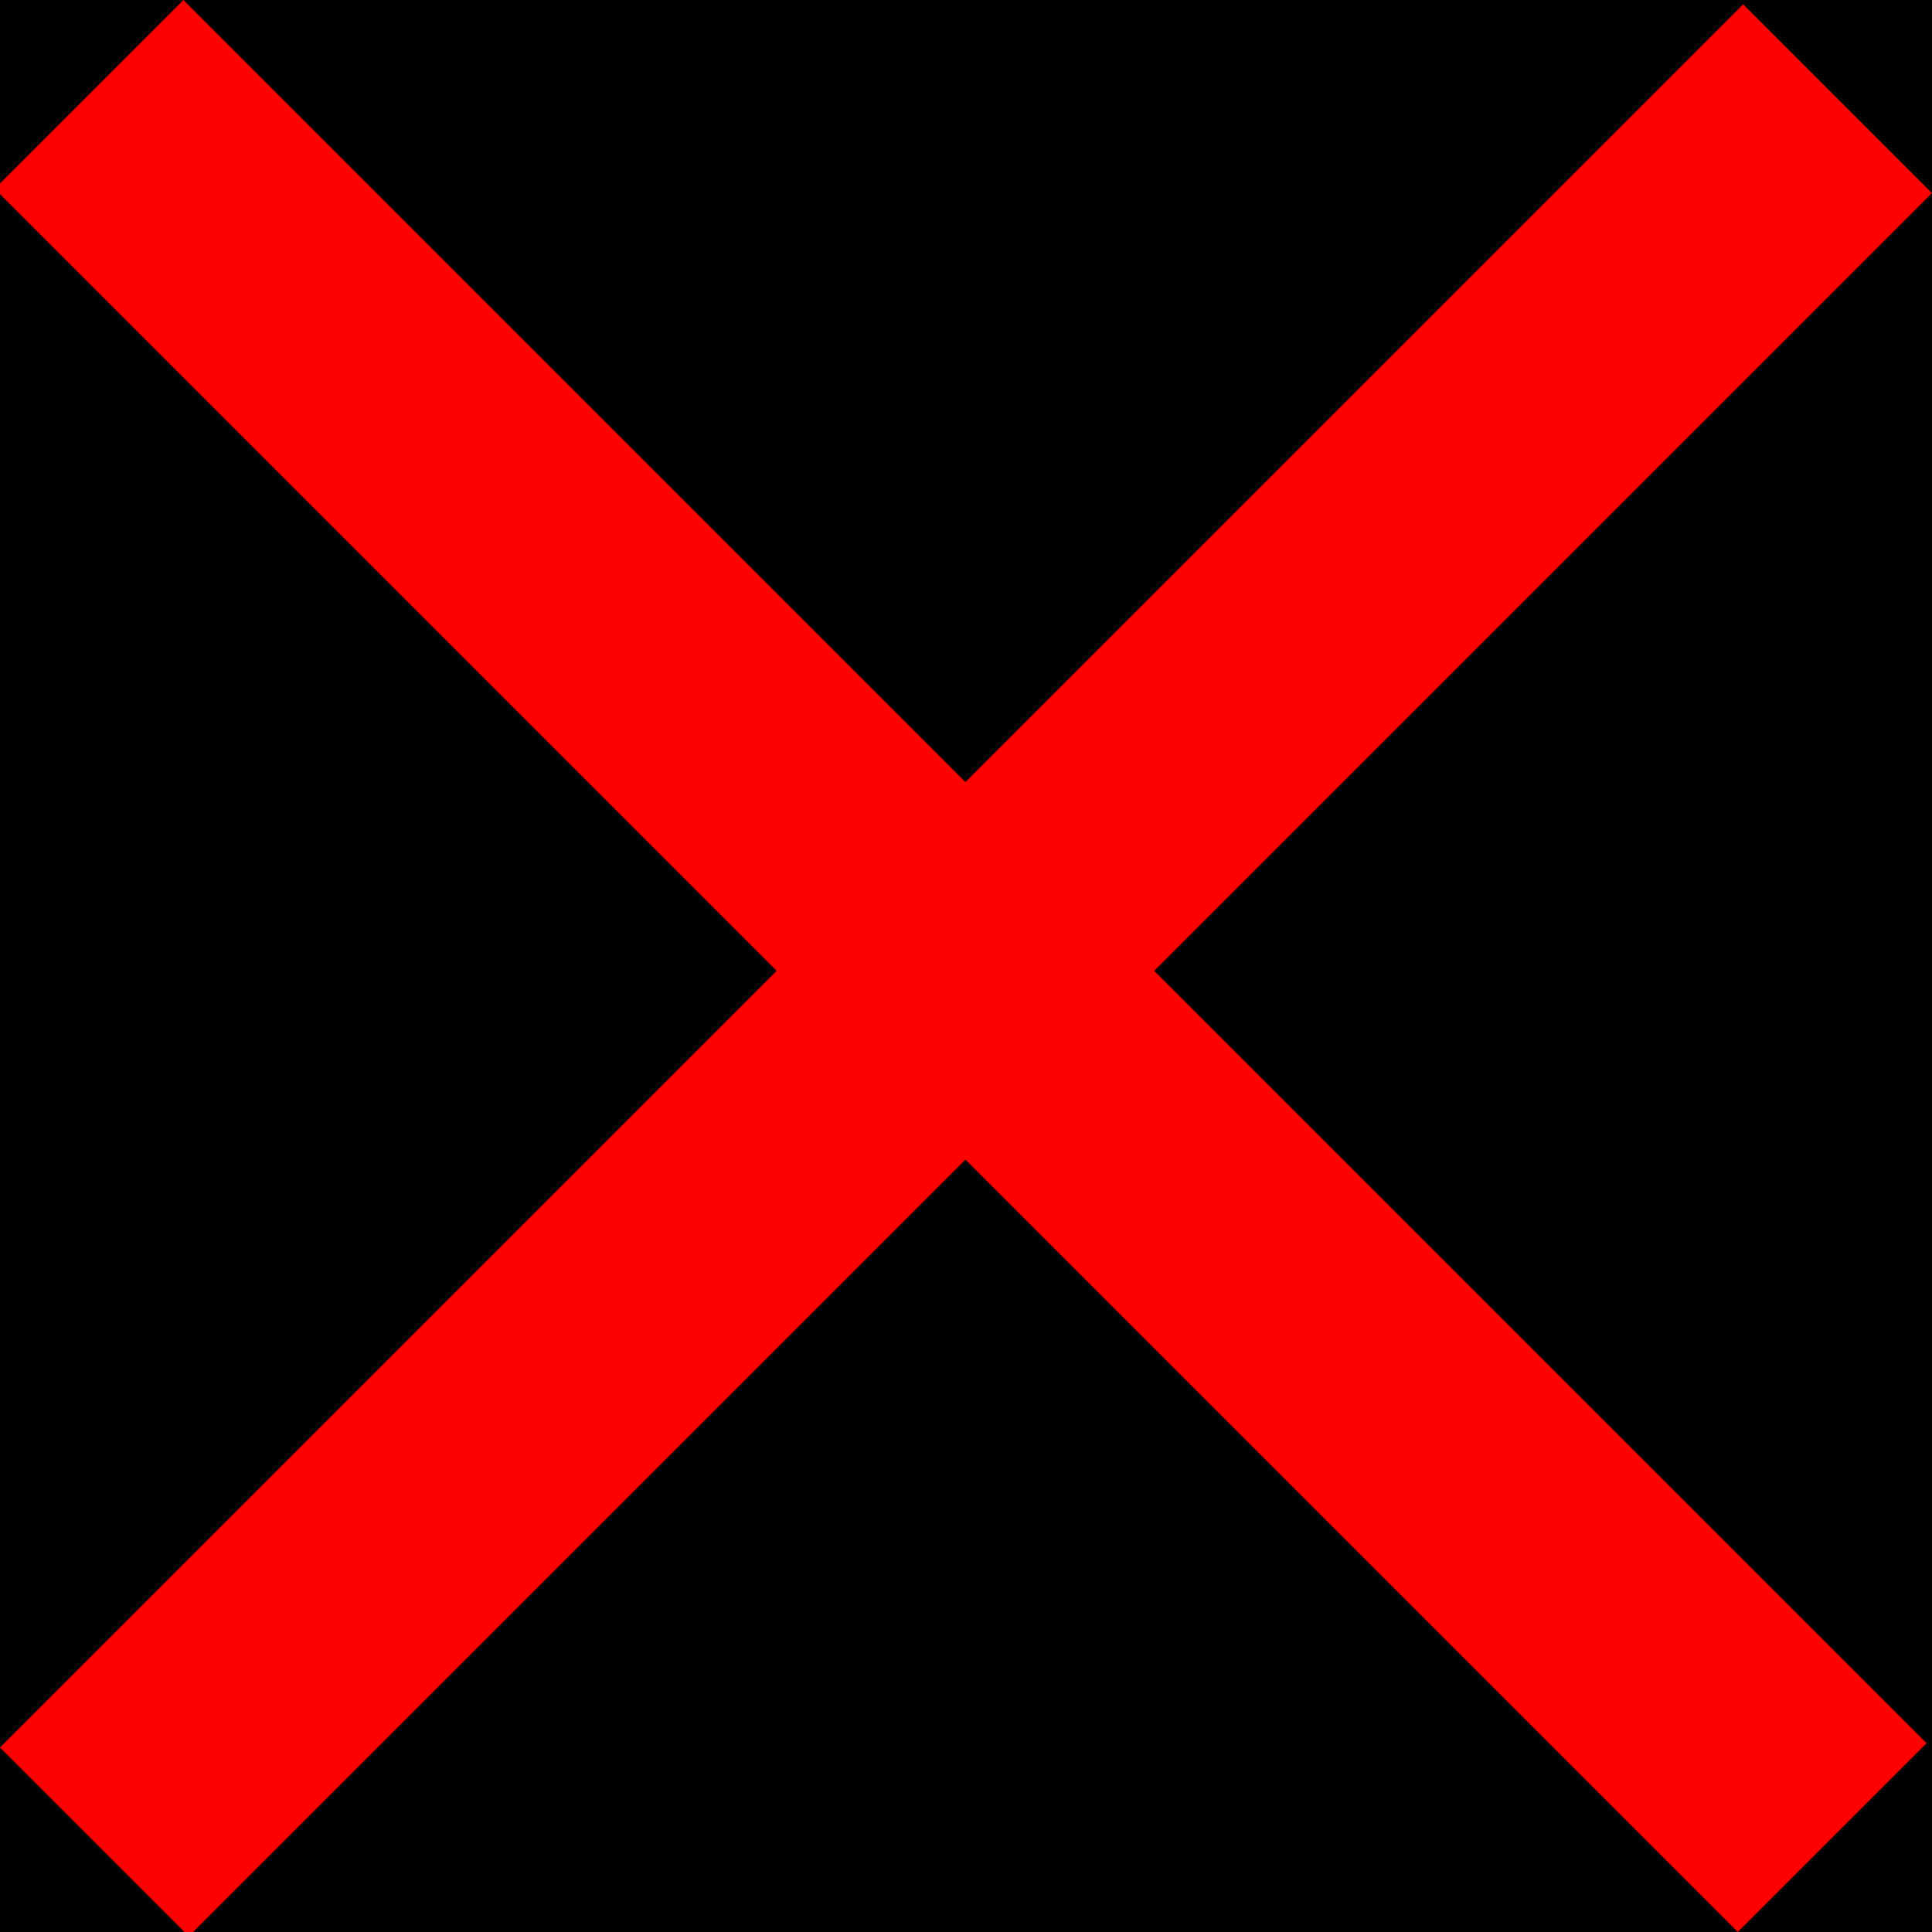
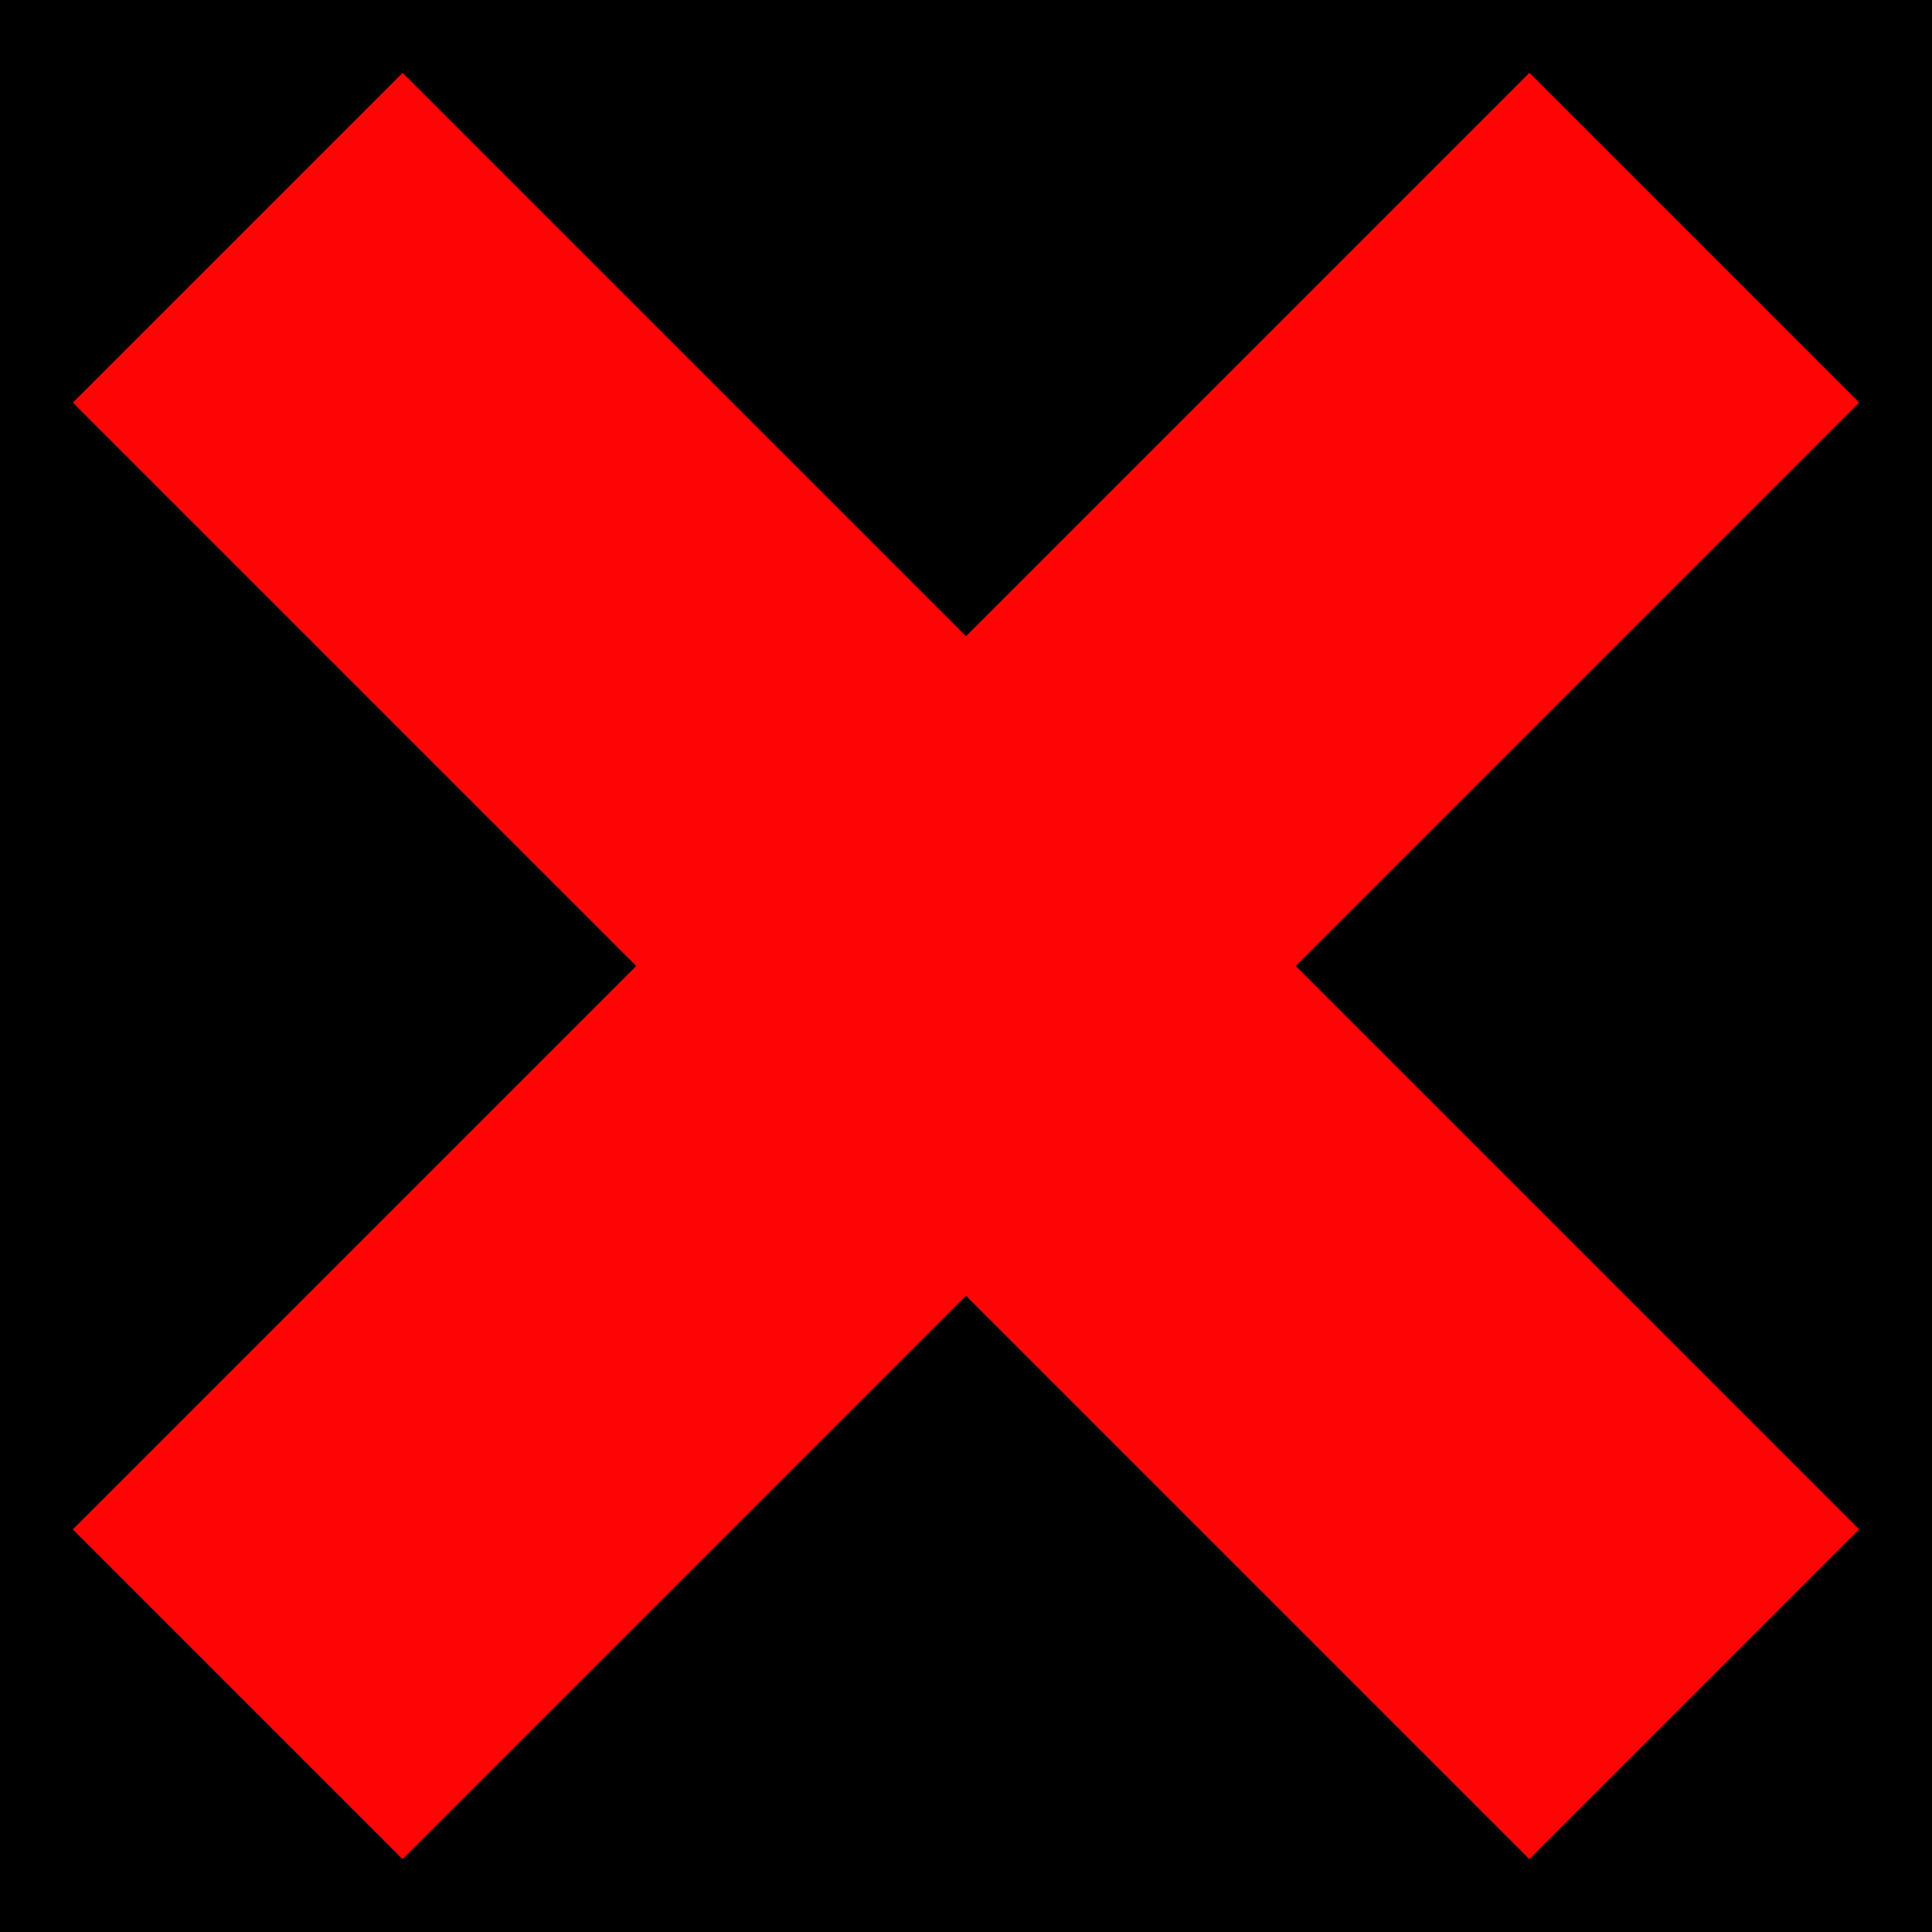
<svg xmlns="http://www.w3.org/2000/svg" width="128" height="128" viewBox="0 0 33.867 33.867" version="1.1" id="svg18">
  <defs id="defs12" />
  <g id="layer1">
    <rect style="fill:#000000;stroke-width:0.237" id="rect30" width="33.867" height="33.867" x="0" y="0" />
-     <rect style="fill:#ff0000;stroke-width:0.156" id="rect1007" width="43.213" height="4.681" x="2.274" y="-2.274" transform="rotate(45)" />
-     <rect style="fill:#ff0000;stroke-width:0.156" id="rect1007-4" width="43.213" height="4.681" x="-21.66" y="21.66" transform="rotate(-45)" />
+     <path style="fill:none;stroke:#ff0404;stroke-width:8.175;stroke-linecap:butt;stroke-linejoin:miter;stroke-miterlimit:4;stroke-dasharray:none;stroke-opacity:1" d="M 4.167,4.167 29.699,29.699" id="path962" />
+     <path style="fill:none;stroke:#ff0404;stroke-width:8.175;stroke-linecap:butt;stroke-linejoin:miter;stroke-miterlimit:4;stroke-dasharray:none;stroke-opacity:1" d="M 29.699,4.167 4.167,29.699" id="path1143" />
  </g>
</svg>
